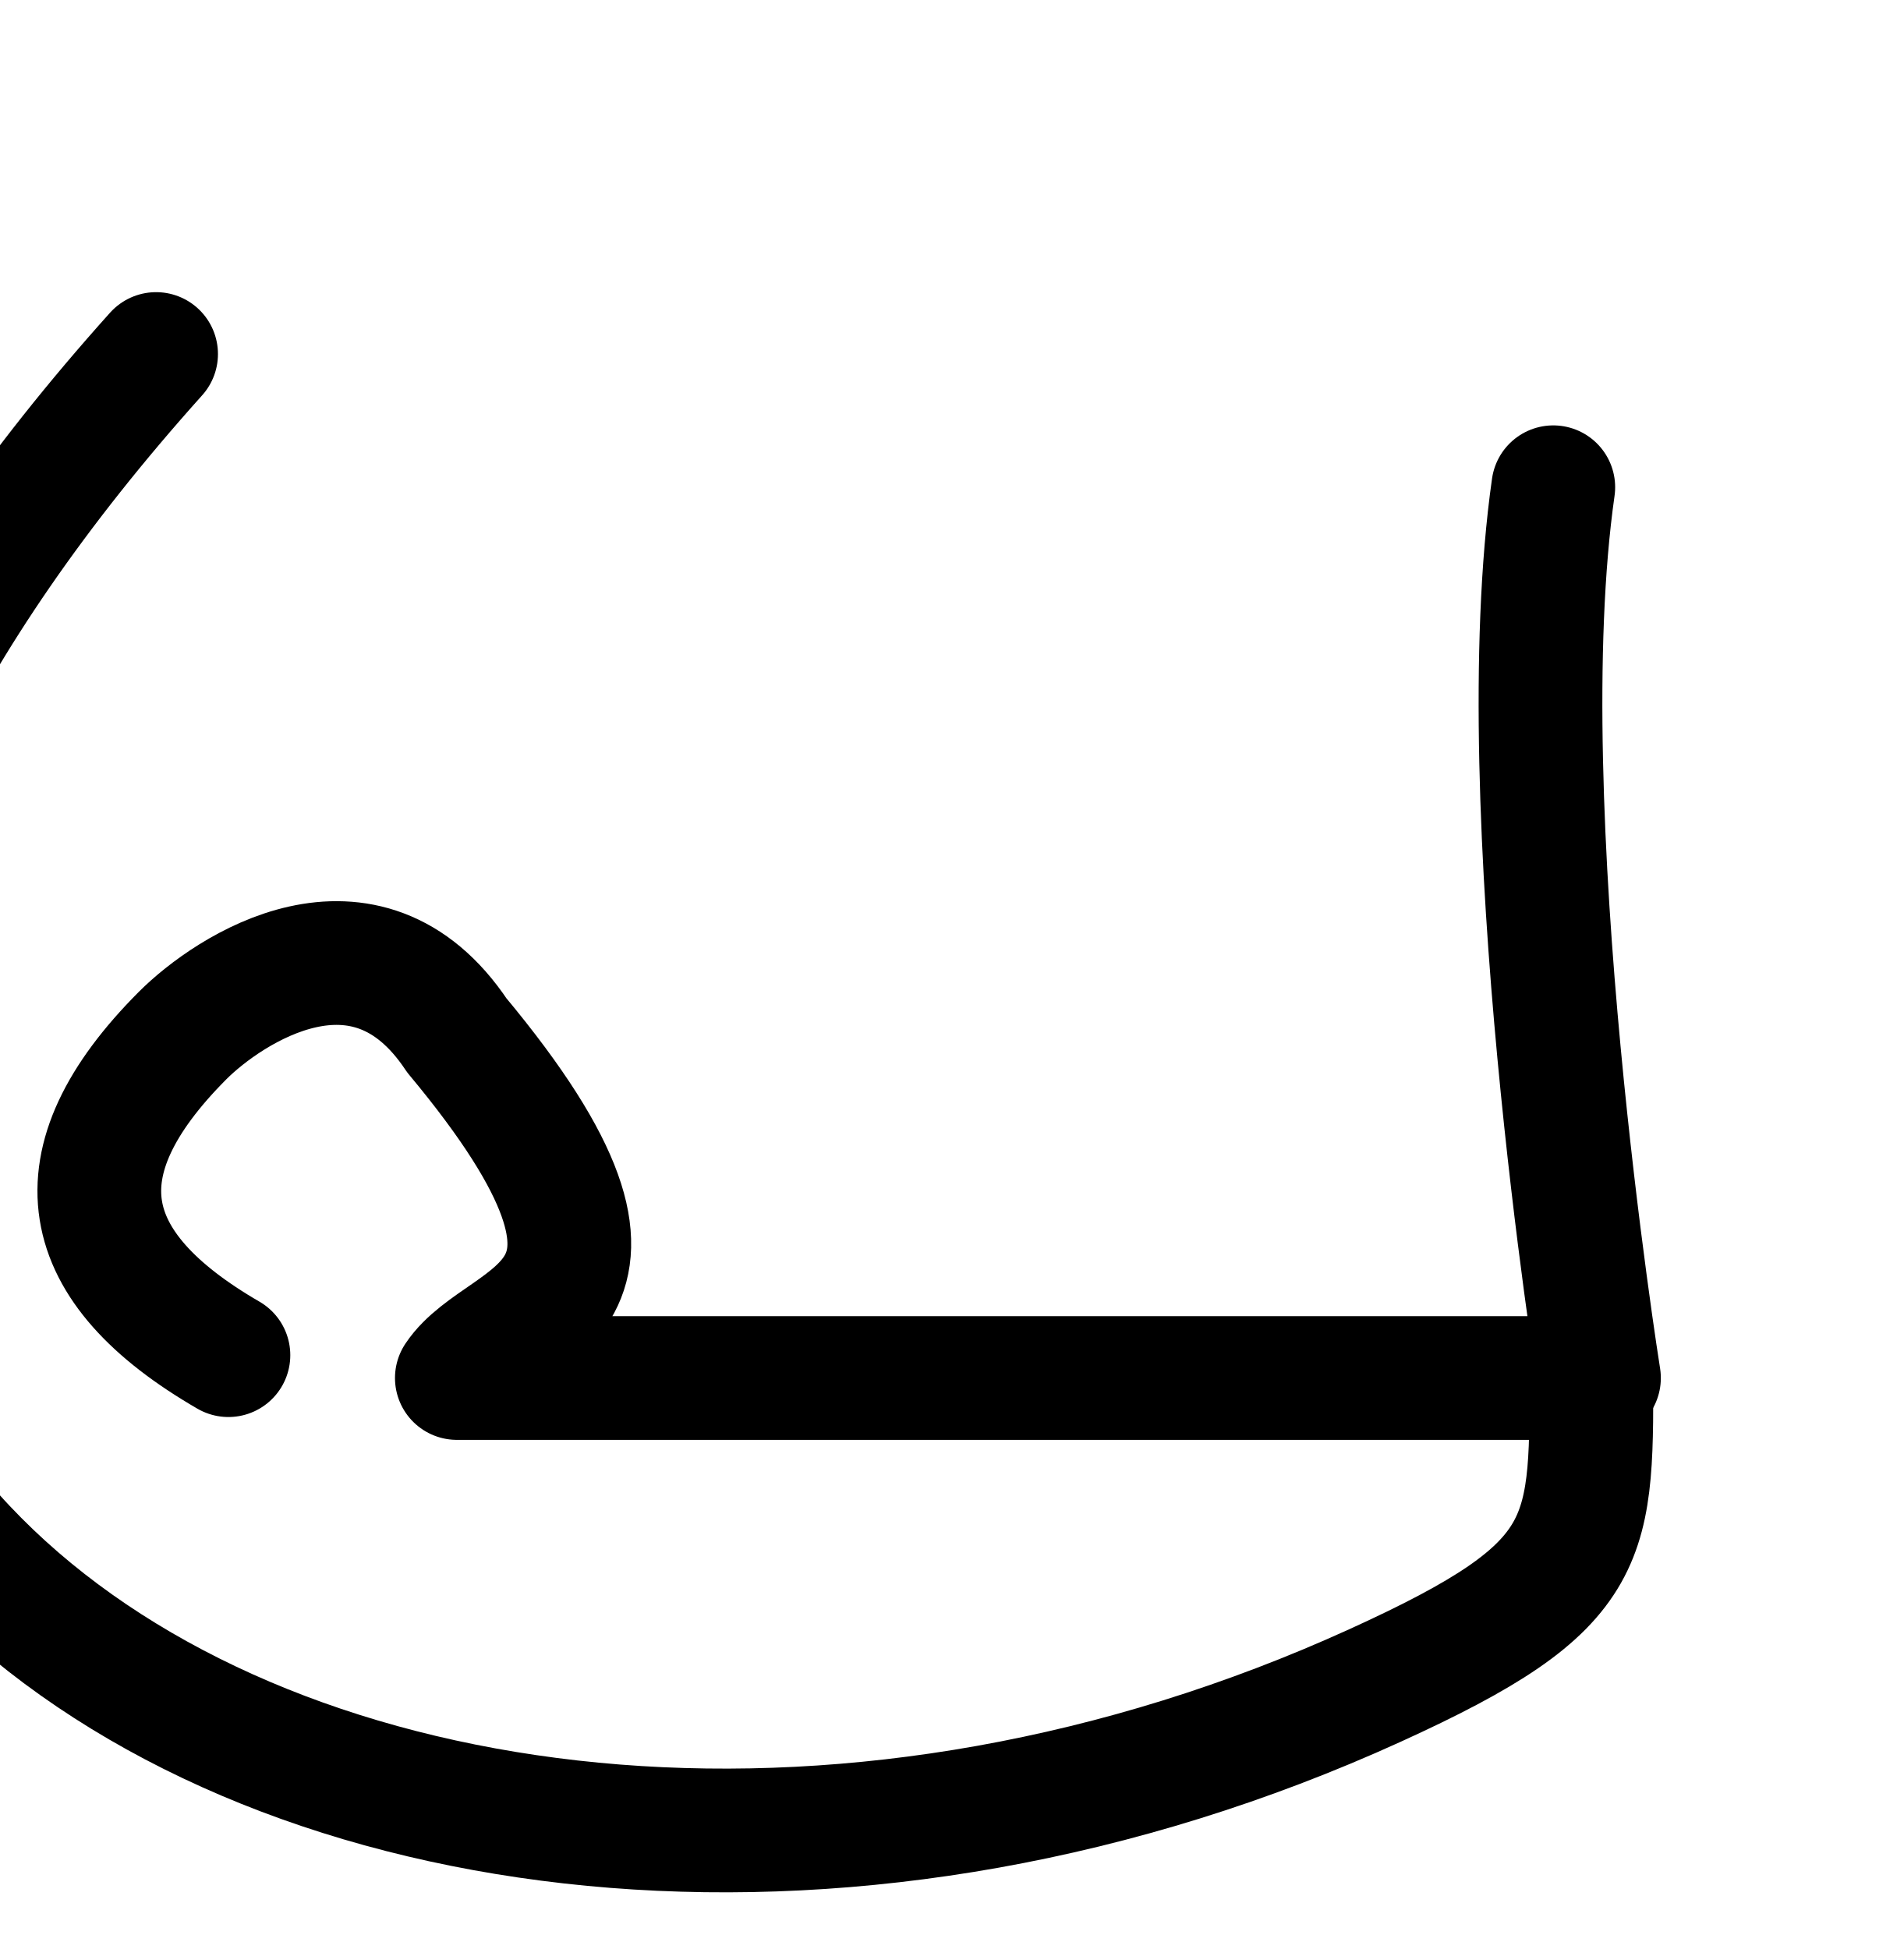
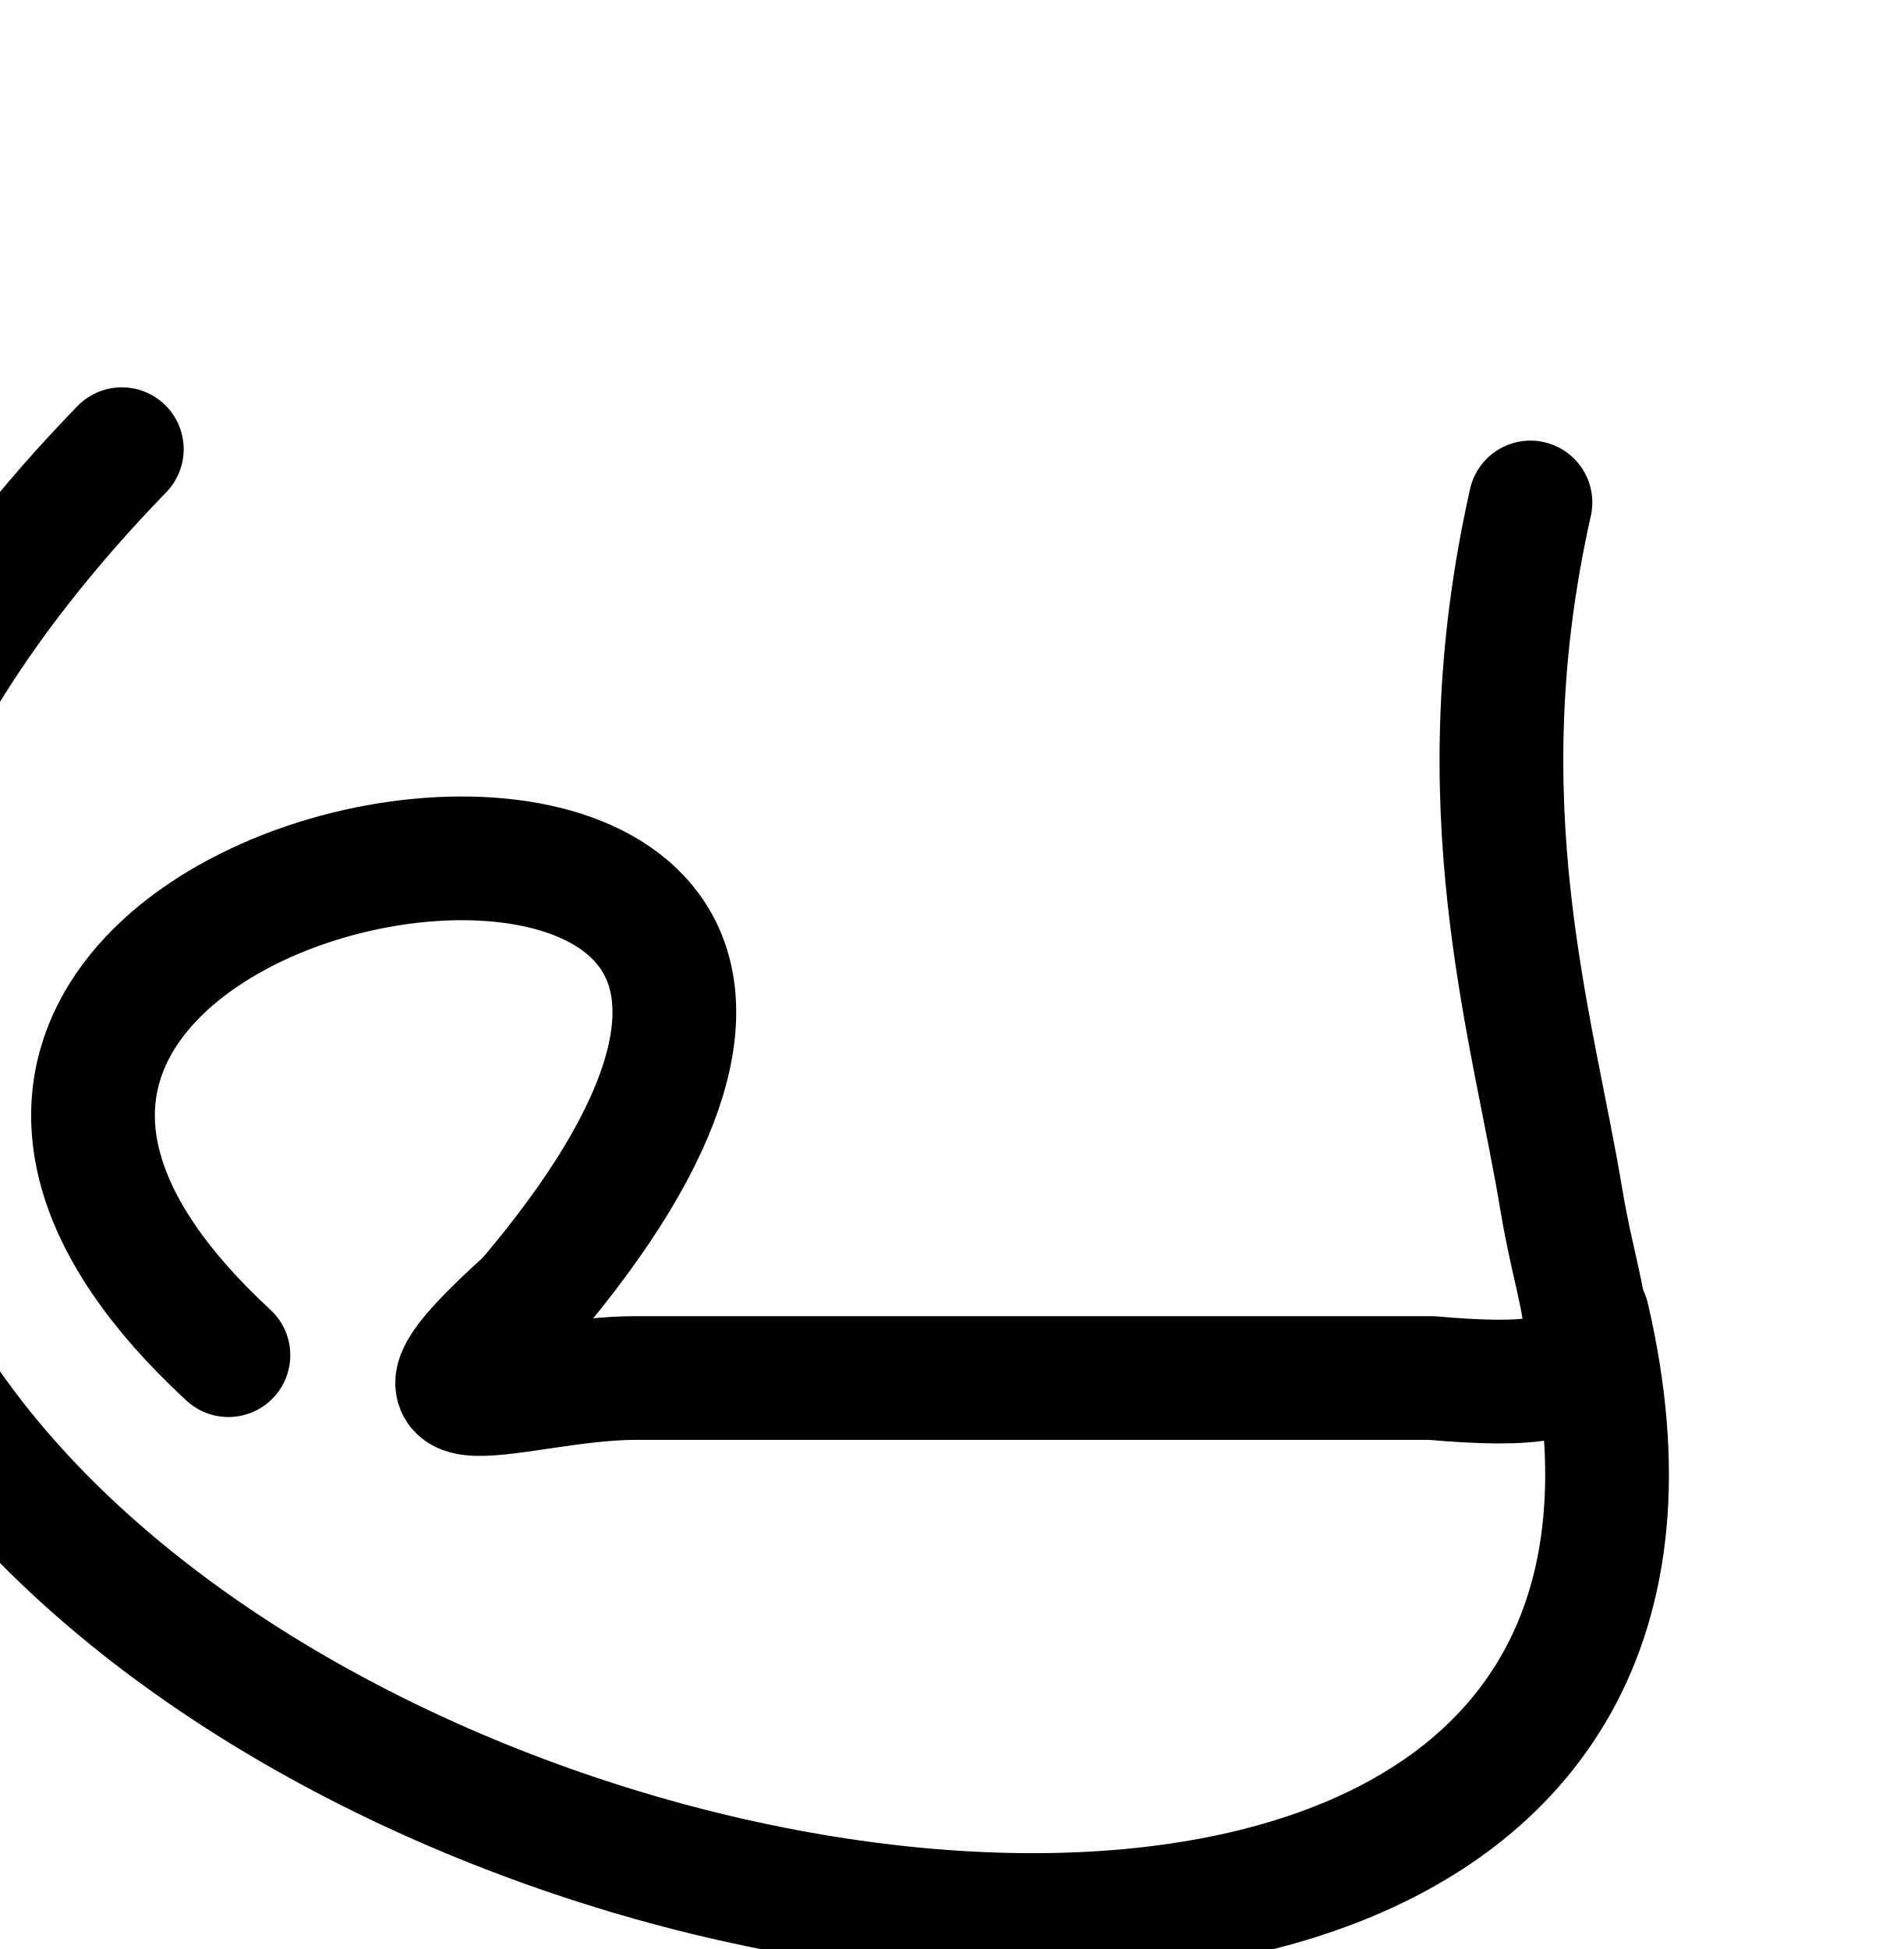
<svg xmlns="http://www.w3.org/2000/svg" width="2000" height="2048" id="svg2992" version="1.1">
  <defs id="defs5498">
    </defs>
  <g id="layer1" transform="translate(0,1048)">
-     <path style="fill:none;stroke:#000000;stroke-width:130;stroke-linecap:round;stroke-linejoin:round;stroke-miterlimit:4;stroke-opacity:1;stroke-dasharray:none" d="M 240,1424 C 80.476,1331.605 57.976,1222.366 192,1088 c 48,-48 192,-144 288,0 240,288 48,288 0,360 l 1200,0 c 0,0 -96,-600 -48,-936" id="path4245" transform="translate(0,-1048)" />
-     <path style="fill:none;fill-rule:evenodd;stroke:#000000;stroke-width:130;stroke-linecap:round;stroke-linejoin:round;stroke-miterlimit:4;stroke-dasharray:none;stroke-opacity:1" d="m 1672,380 c 0,192 8,236 -227.651,343.264 C 365.582,1214.298 -852,456 164,-676" id="path7766" />
+     <path style="fill:none;stroke:#000000;stroke-width:130;stroke-linecap:round;stroke-linejoin:round;stroke-miterlimit:4;stroke-dasharray:none;stroke-opacity:1" d="M 240,1424 C -362.928,867.451 1185.161,624.593 554.314,1366.566 384,1520 544.32,1448 668,1448 l 836,0 c 217.205,19.354 161.972,-35.069 136.905,-184.808 C 1610.091,1076.035 1536,848 1608,528" id="path4245" transform="translate(0,-1048)" />
+     <path style="fill:none;fill-rule:evenodd;stroke:#000000;stroke-width:130;stroke-linecap:round;stroke-linejoin:round;stroke-miterlimit:4;stroke-dasharray:none;stroke-opacity:1" d="M 128,-576 C -1144.251,737.179 1968,1624 1668,336" id="path8343" />
  </g>
</svg>
